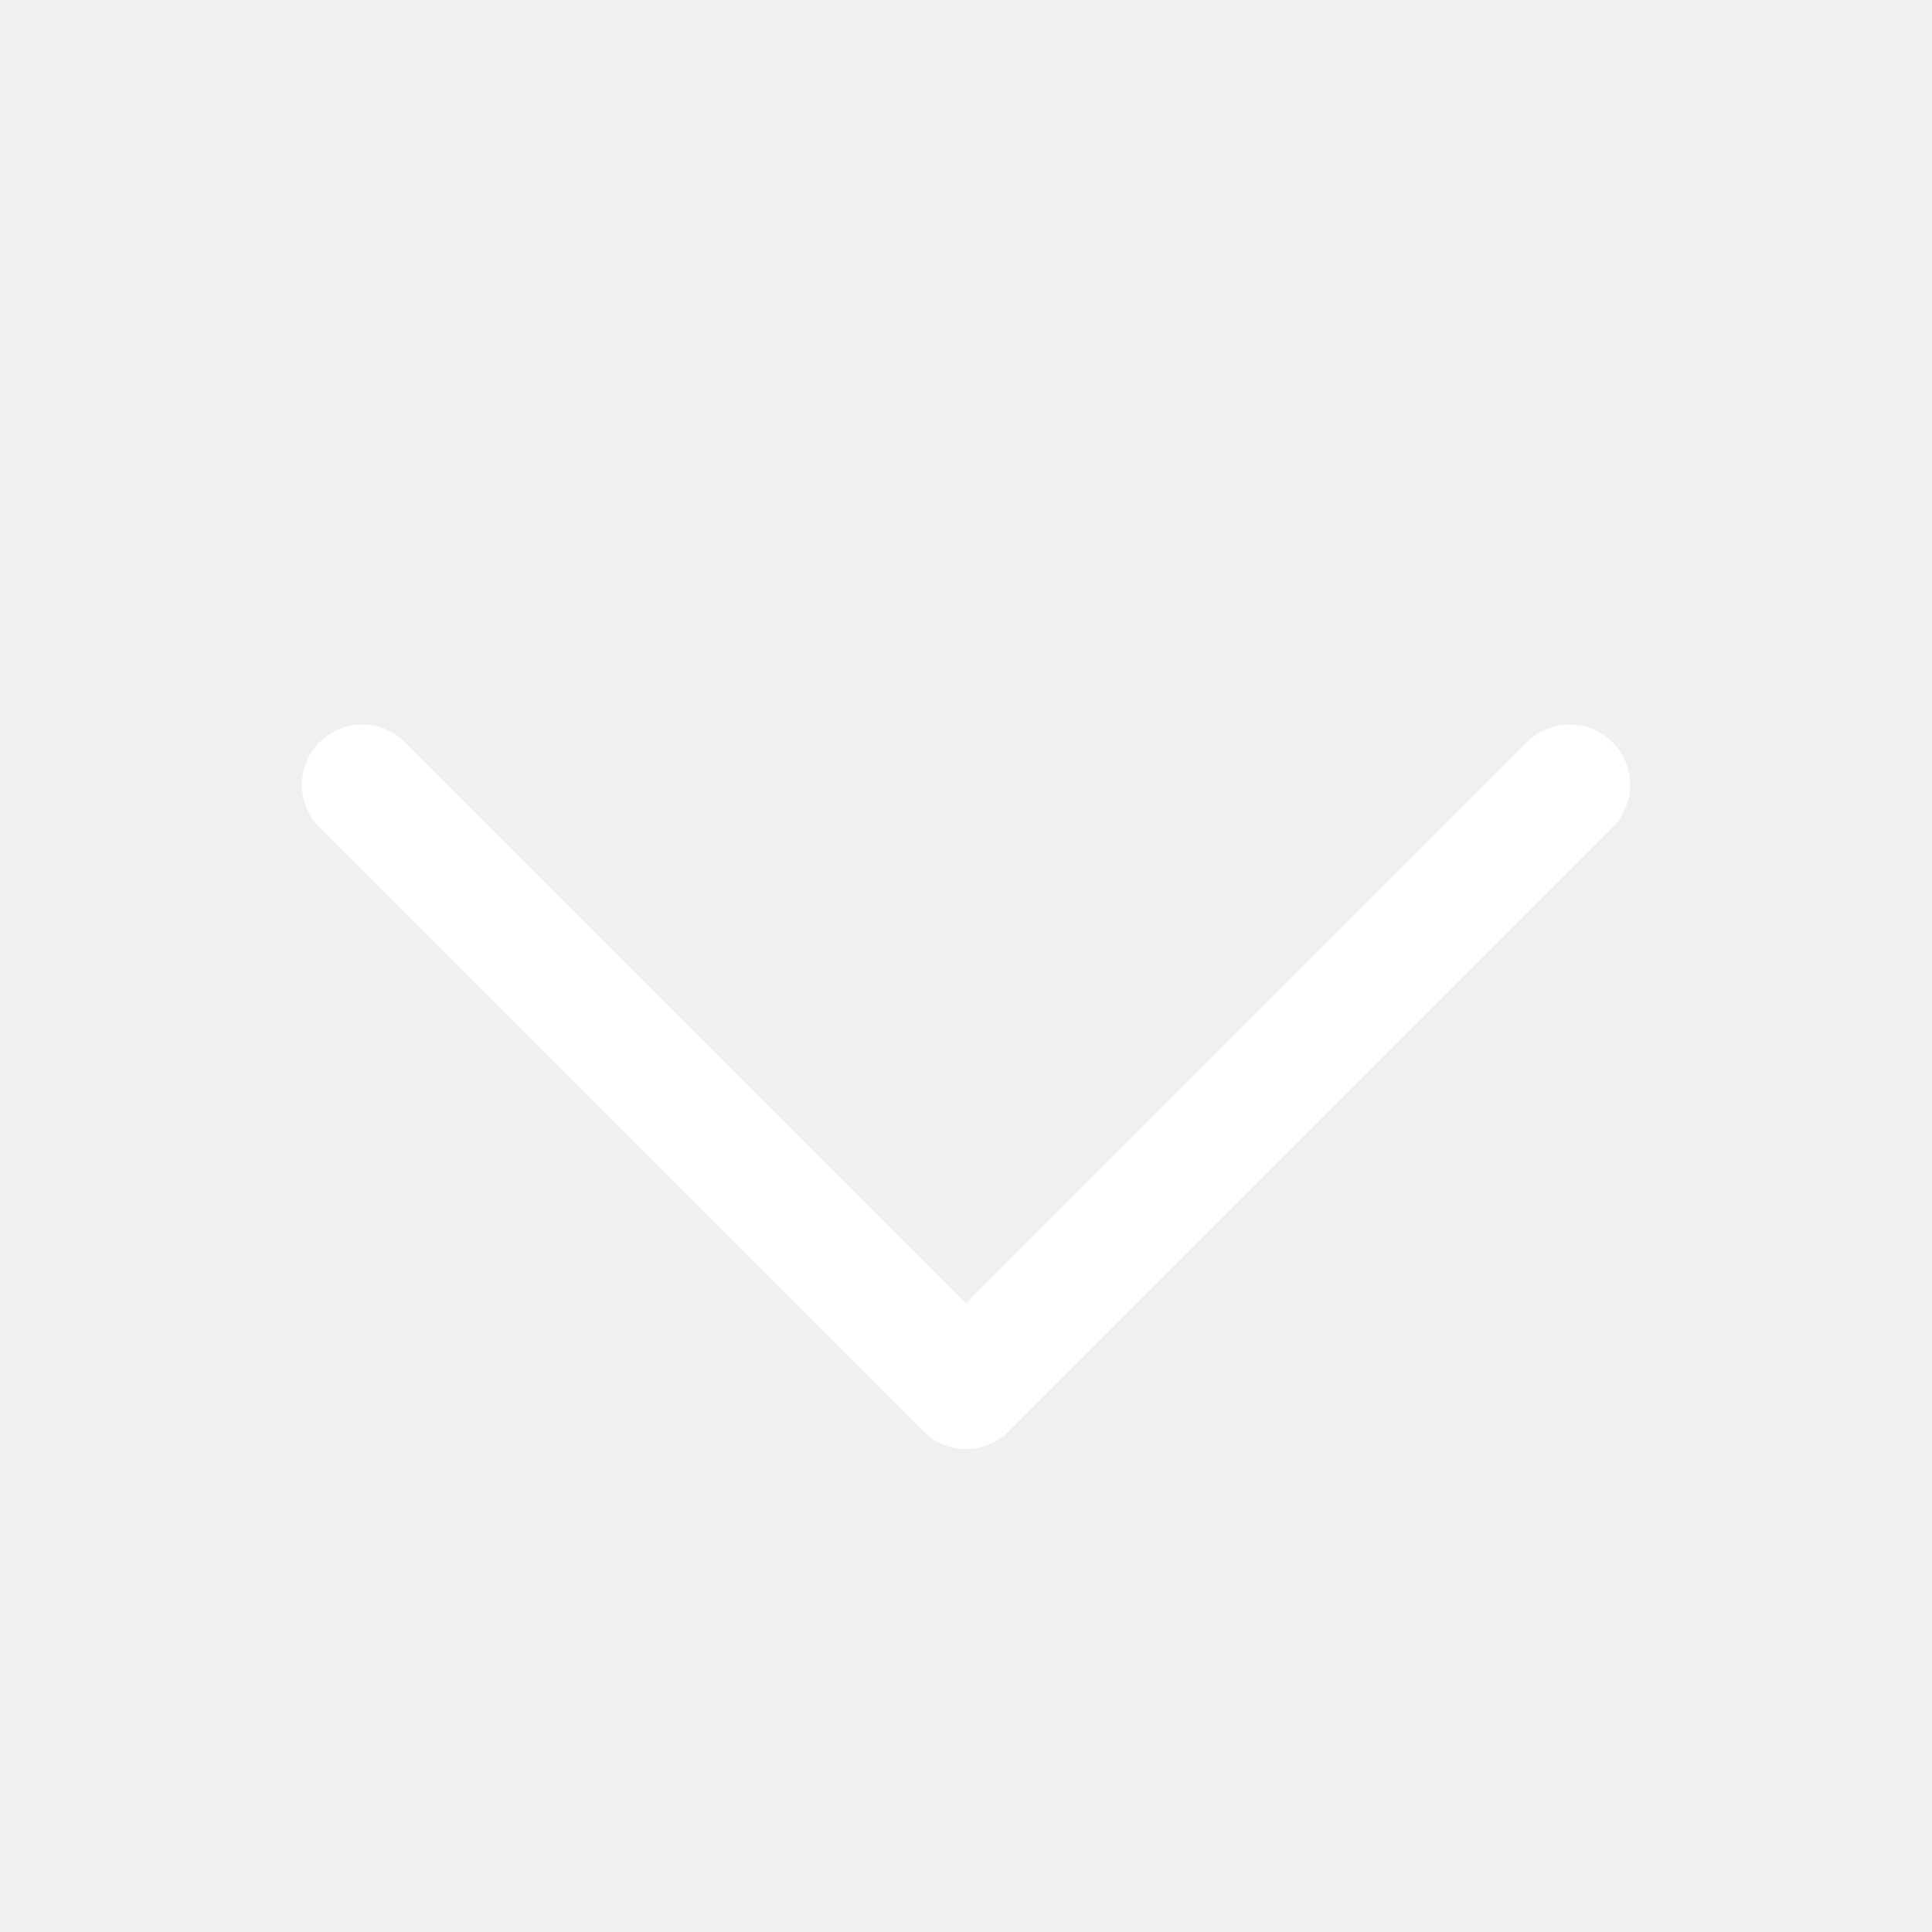
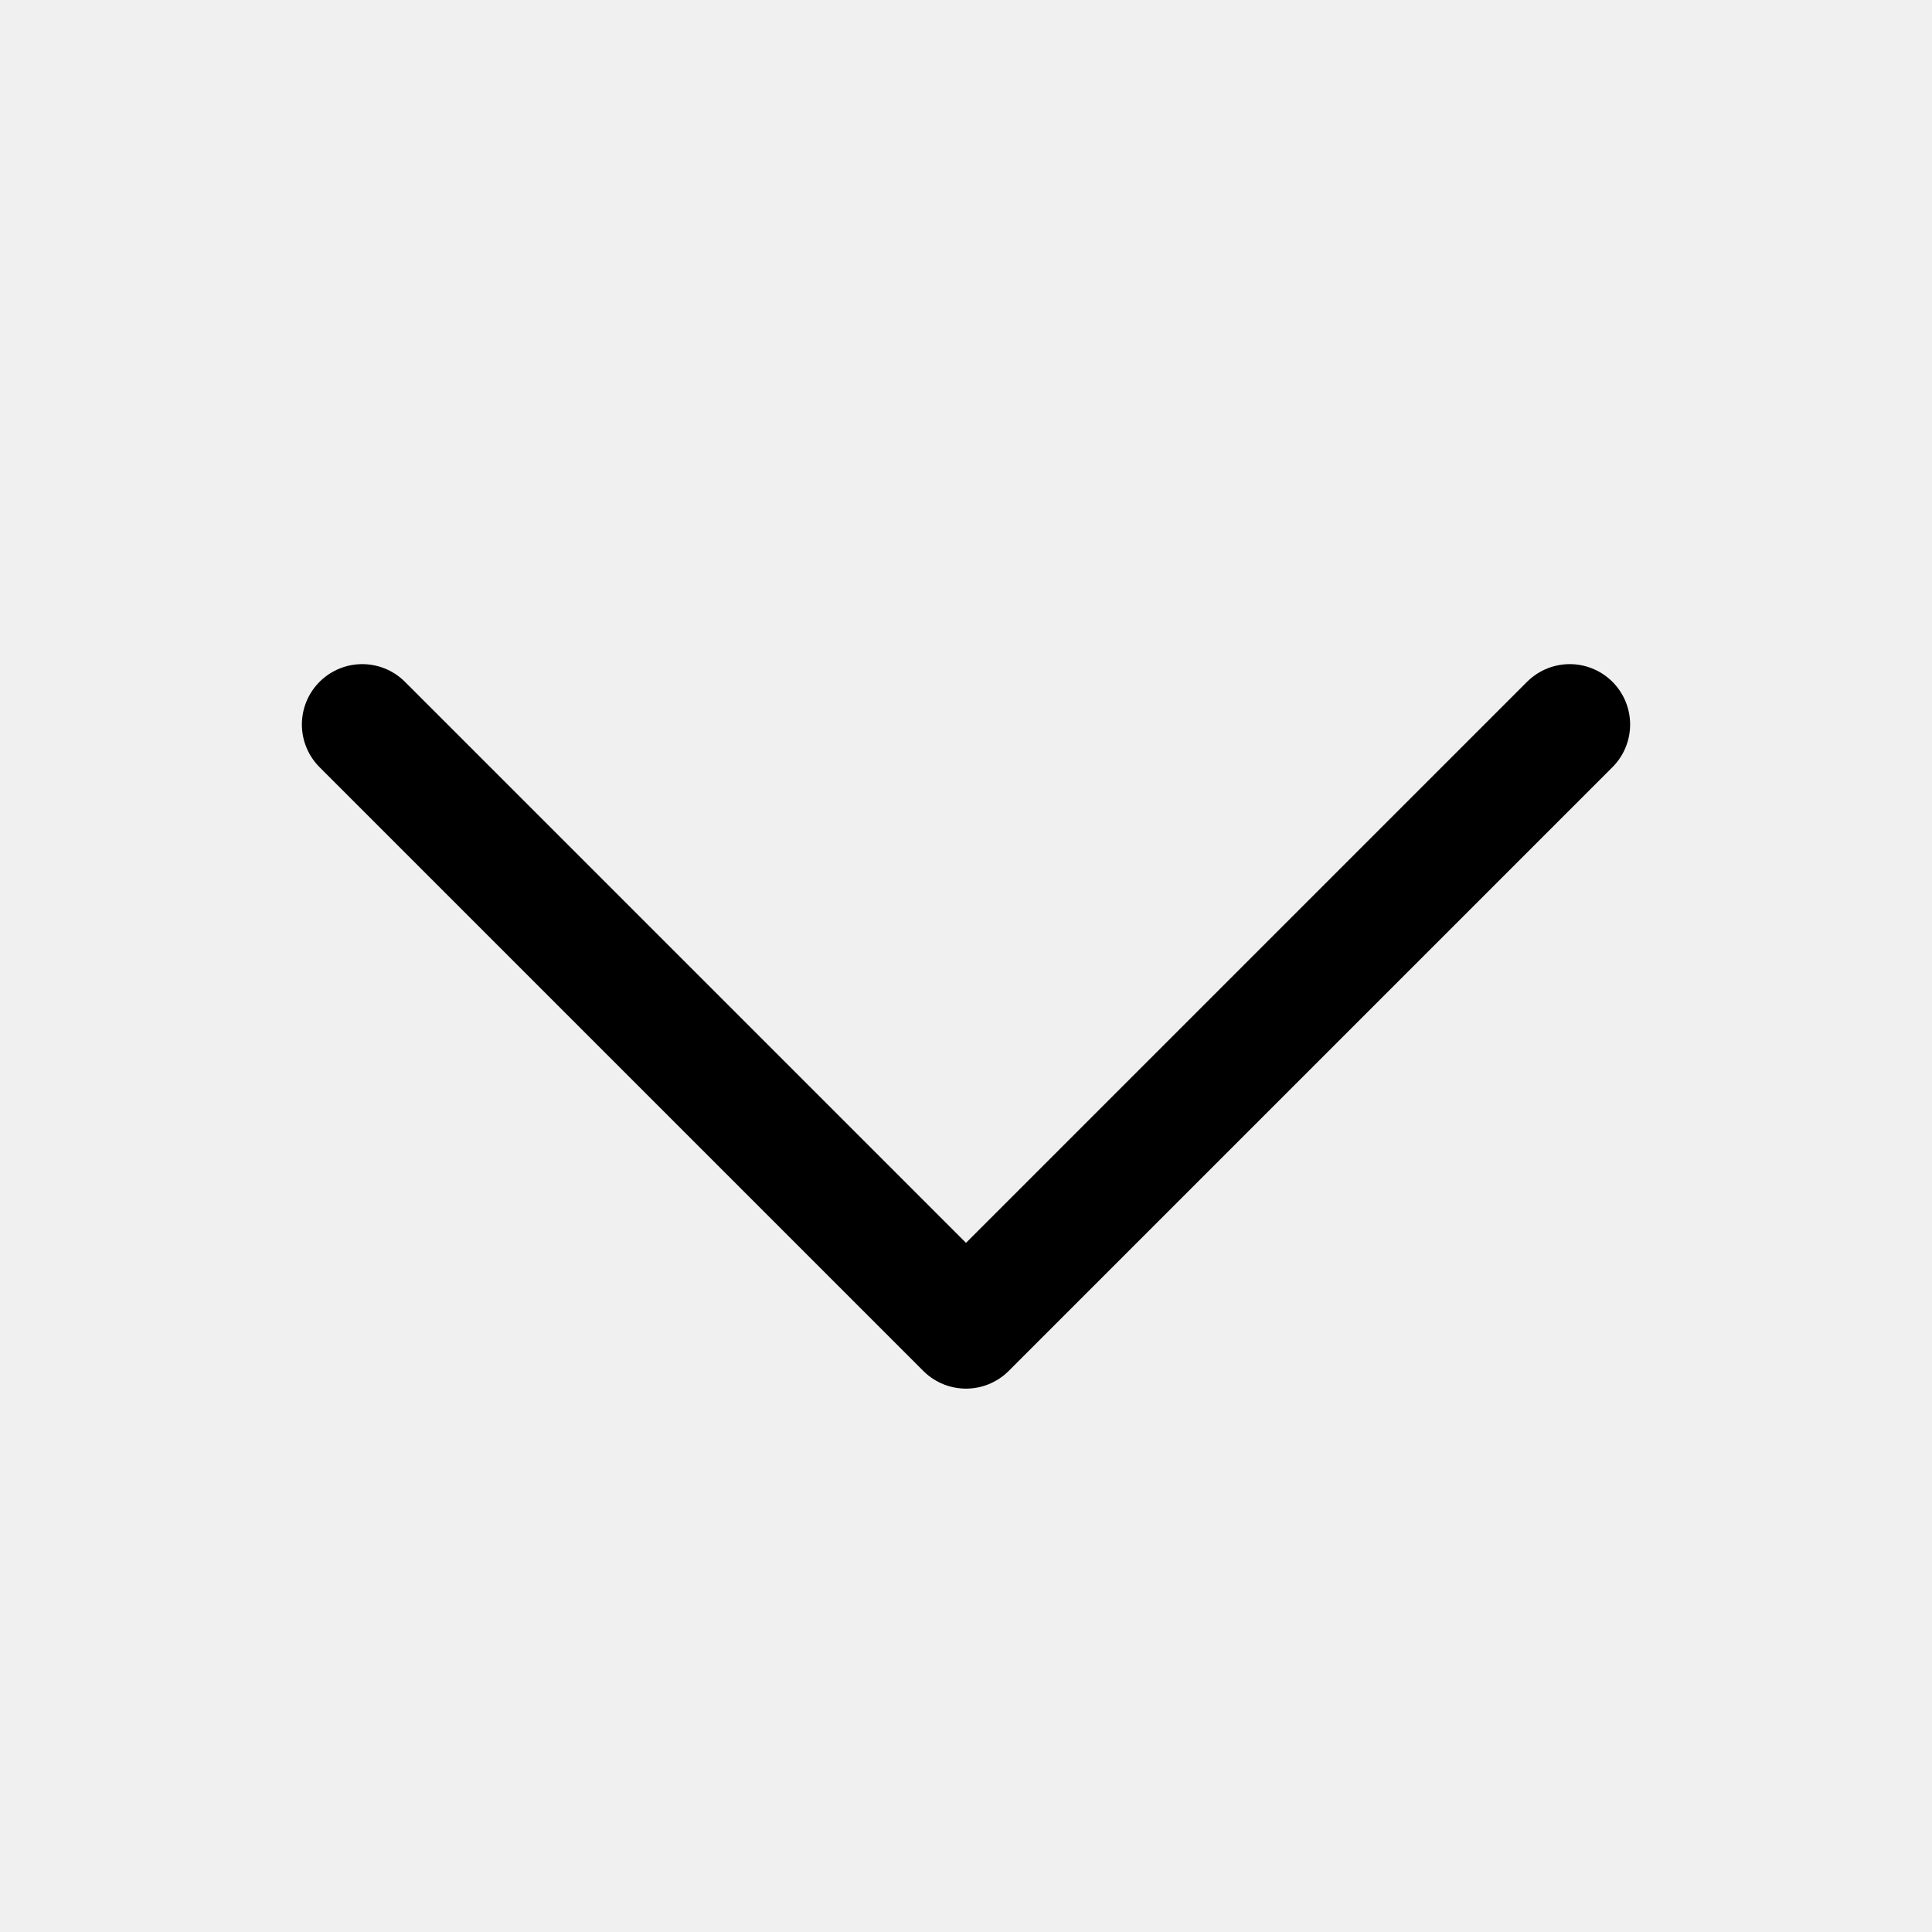
- <svg xmlns="http://www.w3.org/2000/svg" width="16" height="16" viewBox="0 0 16 16" fill="none">
-   <path d="M13 6.5L8 11.5L3 6.5" stroke="white" stroke-linecap="round" stroke-linejoin="round" />
+ <svg xmlns="http://www.w3.org/2000/svg" width="18" height="18" viewBox="0 0 32 32" fill="none">
+   <path d="M26 12L16 22L6 12" stroke="black" stroke-width="2" stroke-linecap="round" stroke-linejoin="round" />
</svg>
